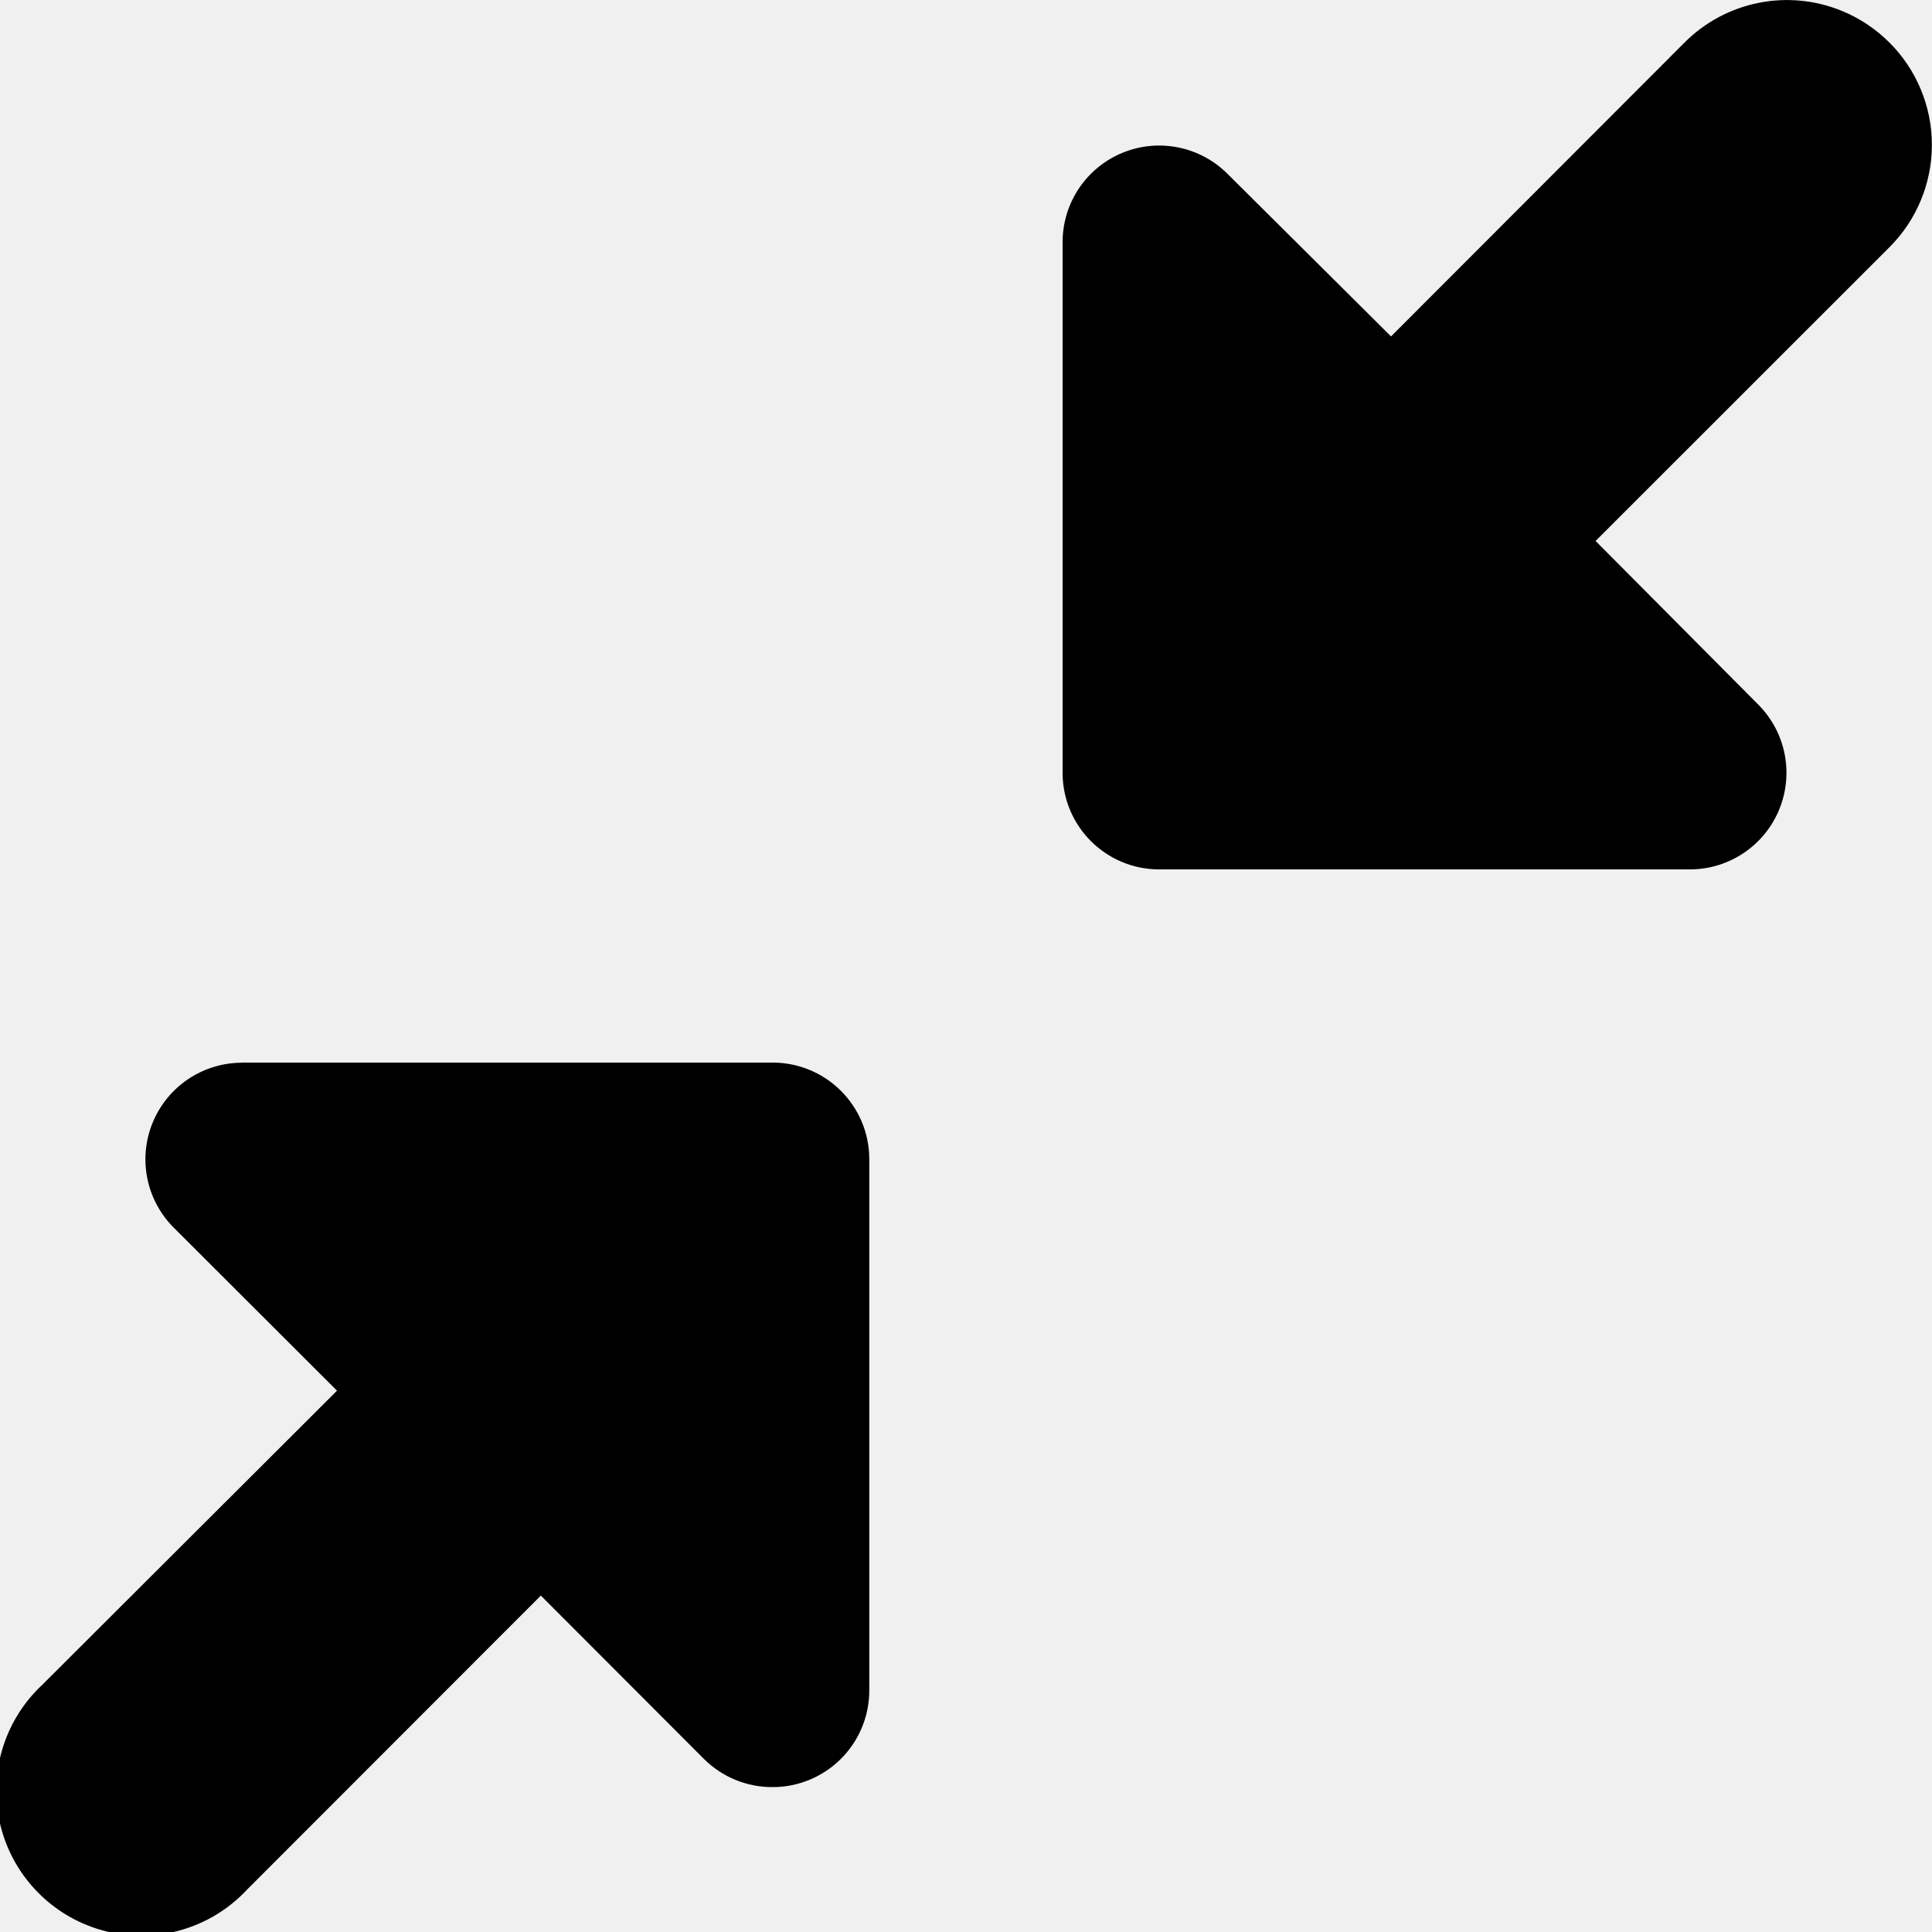
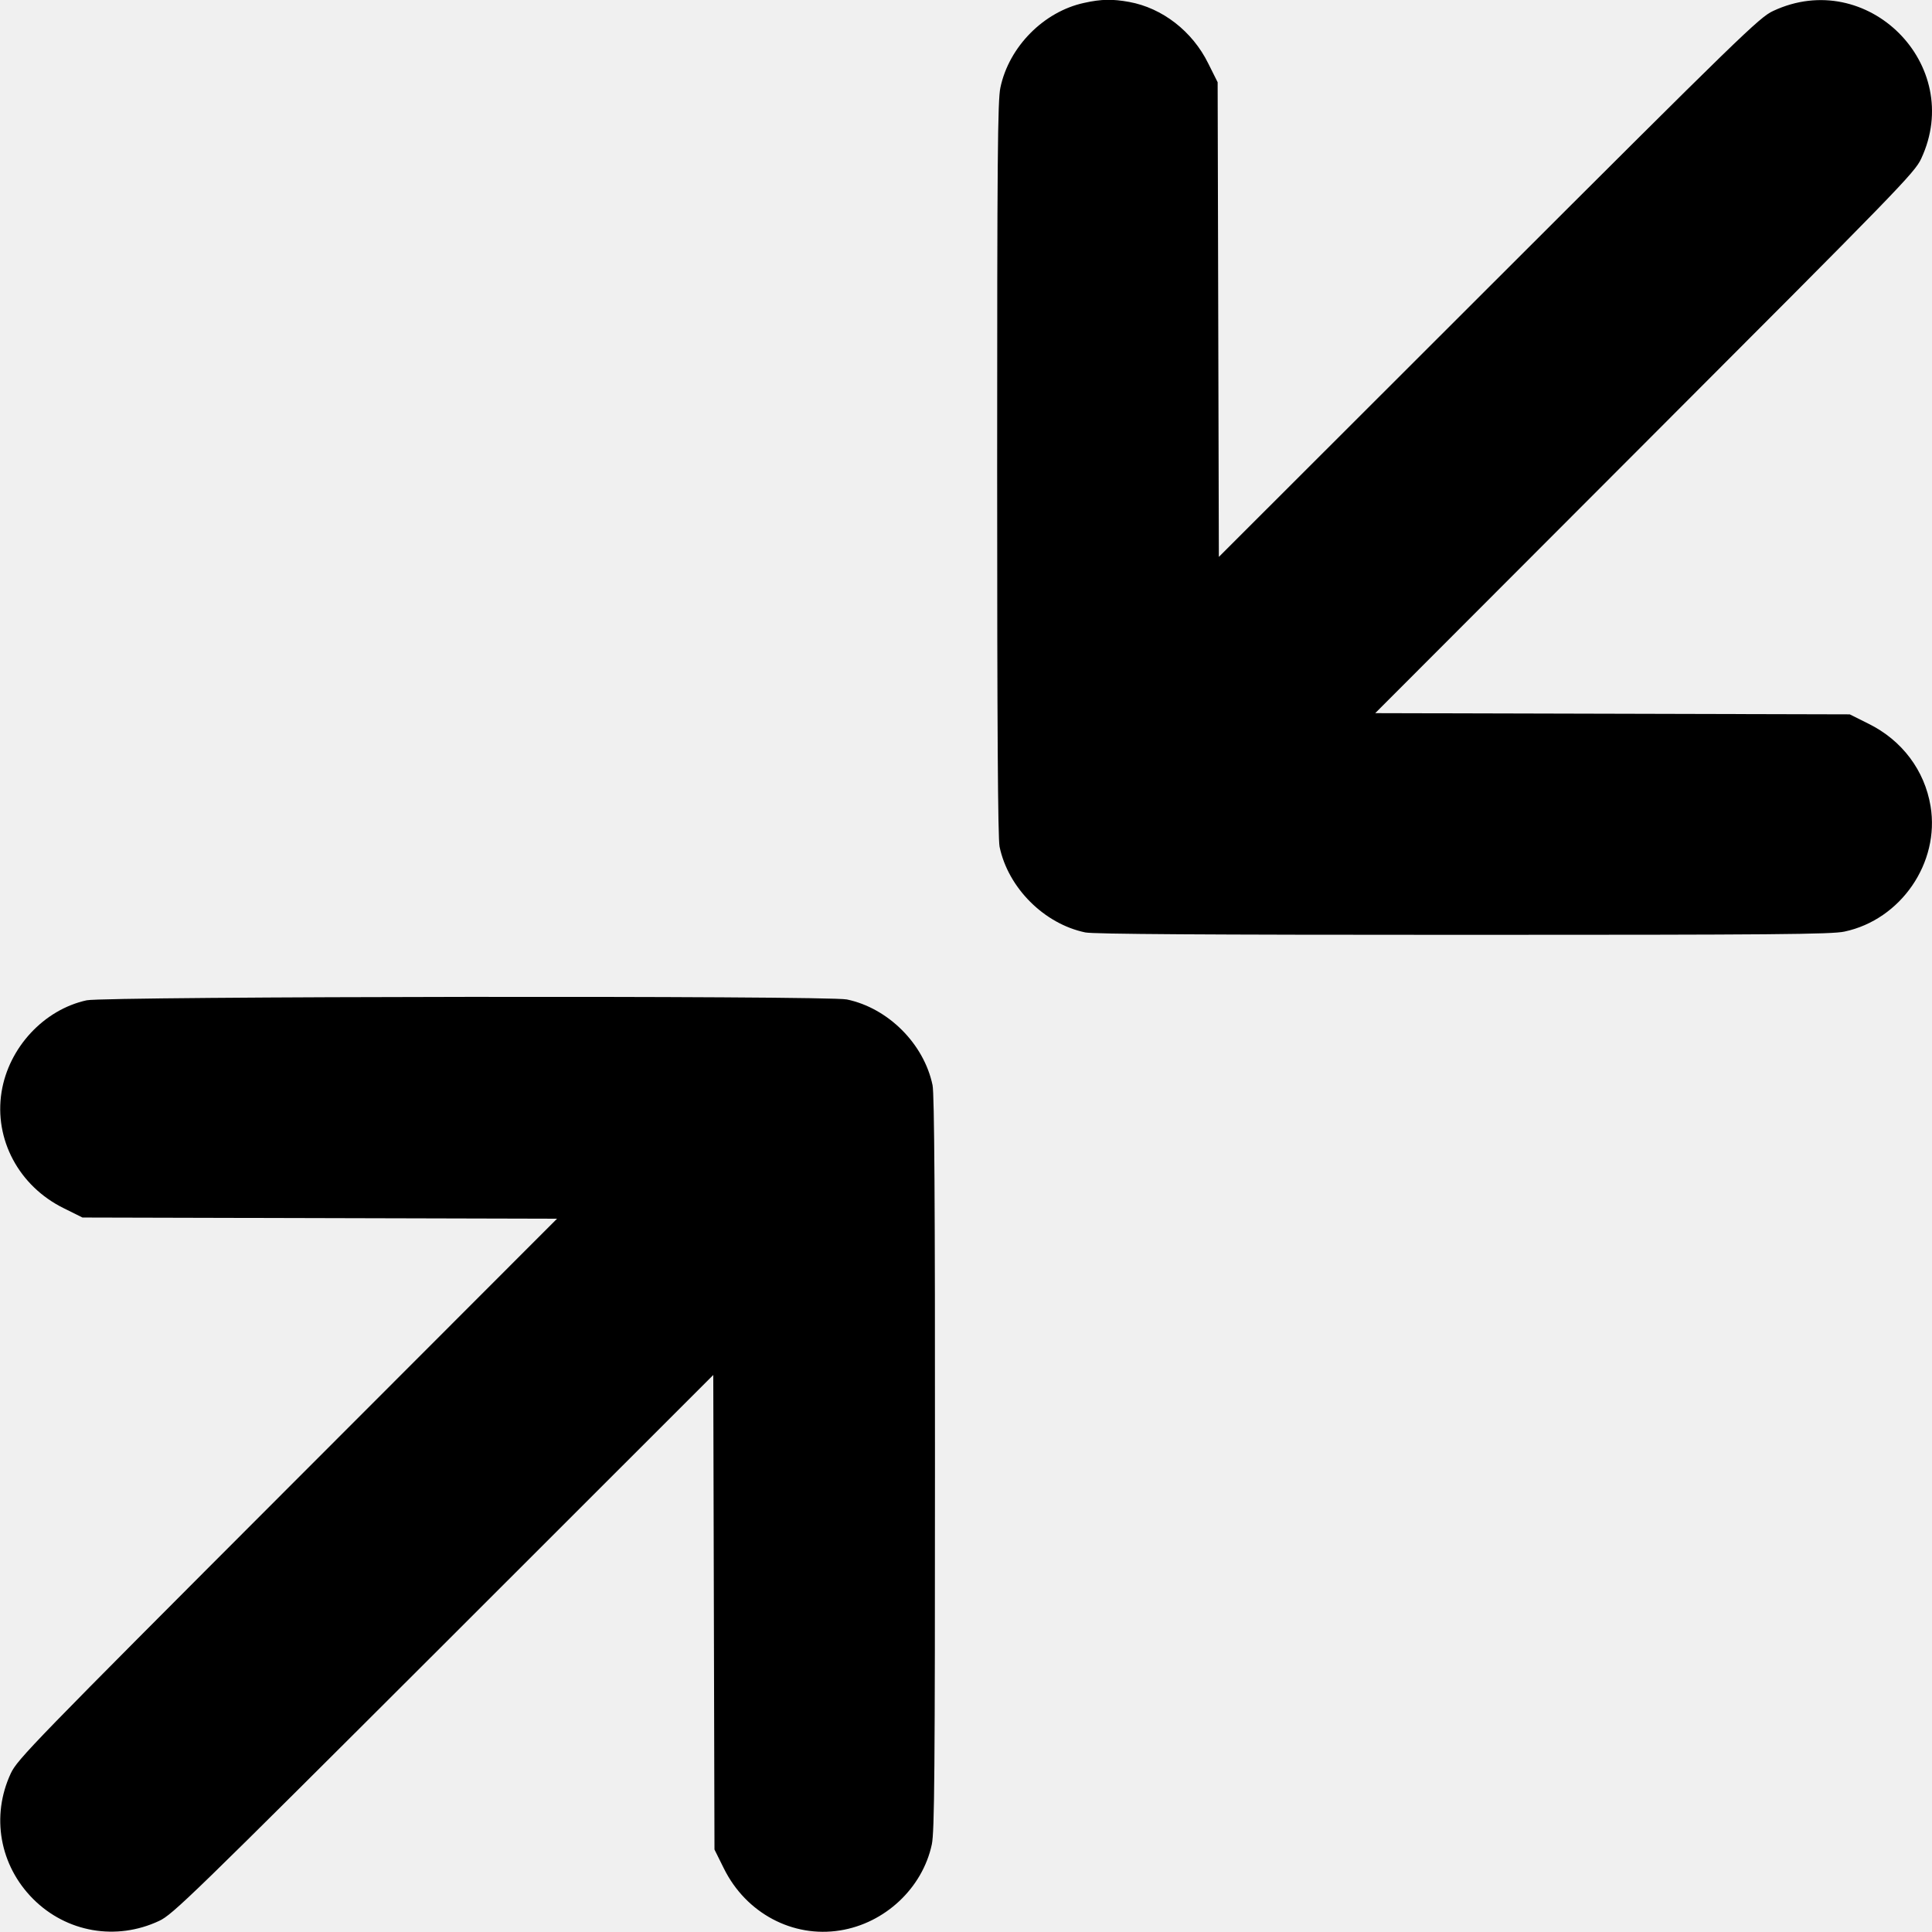
- <svg xmlns="http://www.w3.org/2000/svg" viewBox="0 0 16 16" fill="none">
+ <svg xmlns="http://www.w3.org/2000/svg" width="16" height="16" viewBox="0 0 16 16" fill="none">
  <g clip-path="url(#clip0_8874_15278)">
-     <path fill-rule="evenodd" clip-rule="evenodd" d="M15.258.092c.145.06.278.149.389.26a1.197 1.197 0 0 1 .352.848 1.197 1.197 0 0 1-.352.848L13.214 4.48l1.346 1.354a.8.8 0 0 1-.56 1.366h-4.4a.8.8 0 0 1-.8-.8V2a.8.8 0 0 1 1.366-.56l1.354 1.346L13.951.352a1.198 1.198 0 0 1 1.307-.26ZM1.999 8.8h4.4a.8.8 0 0 1 .8.8V14a.8.8 0 0 1-.494.739.789.789 0 0 1-.306.061.8.8 0 0 1-.57-.234l-1.35-1.352-2.432 2.434a1.199 1.199 0 0 1-1.327.295 1.2 1.2 0 0 1-.369-1.991l2.44-2.435-1.352-1.35a.8.8 0 0 1 .56-1.366Z" fill="currentColor" />
+     <path fill-rule="evenodd" clip-rule="evenodd" d="M8.978 0.024C8.644 0.096 8.356 0.387 8.285 0.725C8.262 0.83 8.258 1.319 8.258 3.882C8.258 6.026 8.264 6.943 8.278 7.012C8.349 7.353 8.647 7.651 8.988 7.722C9.057 7.736 9.974 7.742 12.118 7.742C14.681 7.742 15.17 7.738 15.275 7.715C15.742 7.616 16.066 7.145 15.988 6.676C15.939 6.38 15.752 6.131 15.475 5.994L15.319 5.916L13.354 5.911L11.389 5.906L13.621 3.671C15.718 1.572 15.857 1.43 15.91 1.315C16.275 0.536 15.463 -0.274 14.684 0.091C14.571 0.143 14.418 0.292 12.329 2.379L10.094 4.612L10.089 2.647L10.084 0.681L10.006 0.525C9.875 0.259 9.626 0.066 9.351 0.016C9.213 -0.009 9.122 -0.008 8.978 0.024ZM0.718 8.284C0.364 8.361 0.072 8.675 0.013 9.043C-0.05 9.435 0.156 9.822 0.526 10.005L0.683 10.083L2.648 10.088L4.613 10.093L2.381 12.327C0.274 14.436 0.145 14.569 0.09 14.685C-0.076 15.04 -0.003 15.449 0.275 15.727C0.551 16.003 0.962 16.075 1.318 15.908C1.43 15.856 1.583 15.707 3.673 13.62L5.907 11.387L5.912 13.352L5.917 15.317L5.995 15.474C6.178 15.844 6.565 16.05 6.957 15.987C7.329 15.928 7.64 15.636 7.717 15.274C7.739 15.168 7.743 14.68 7.743 12.117C7.744 9.973 7.738 9.056 7.723 8.987C7.652 8.645 7.355 8.348 7.013 8.277C6.857 8.244 0.869 8.251 0.718 8.284Z" fill="currentColor" />
  </g>
  <defs>
    <clipPath id="clip0_8874_15278">
-       <path fill="white" d="M-.001 0h16v16h-16z" />
+       <rect width="16" height="16" fill="white" transform="translate(0 -0.000732422)" />
    </clipPath>
  </defs>
</svg>
